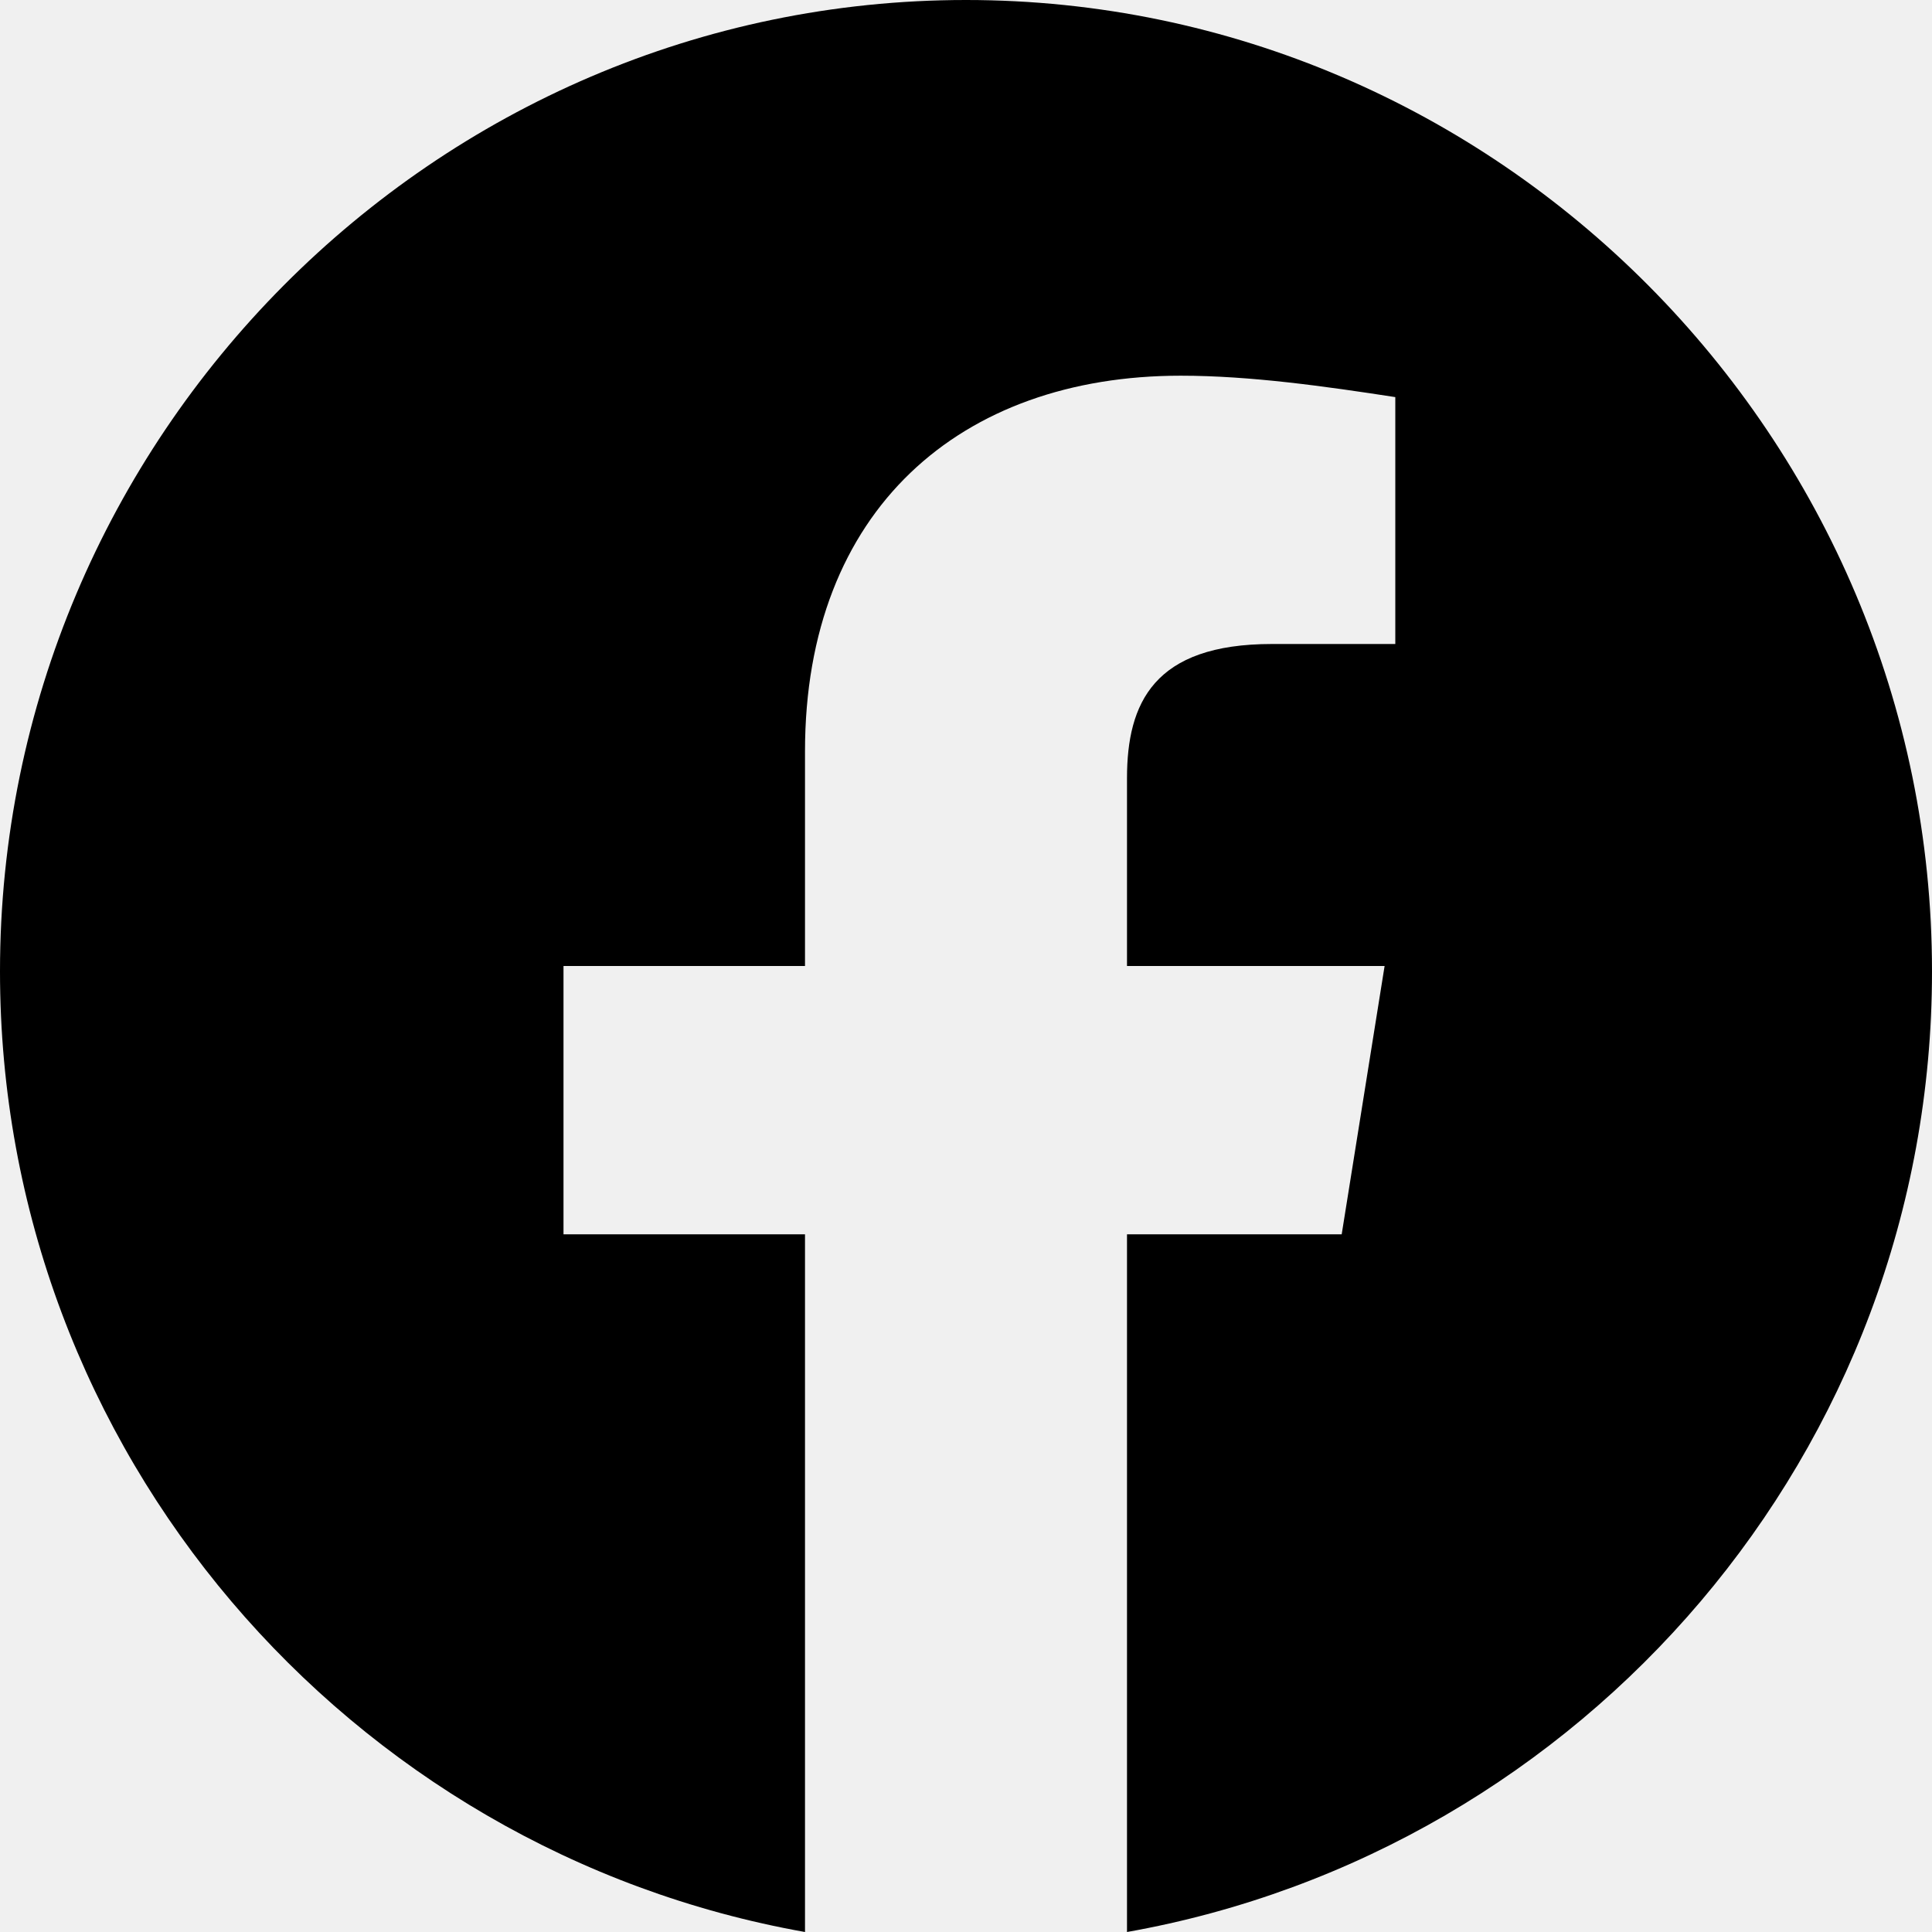
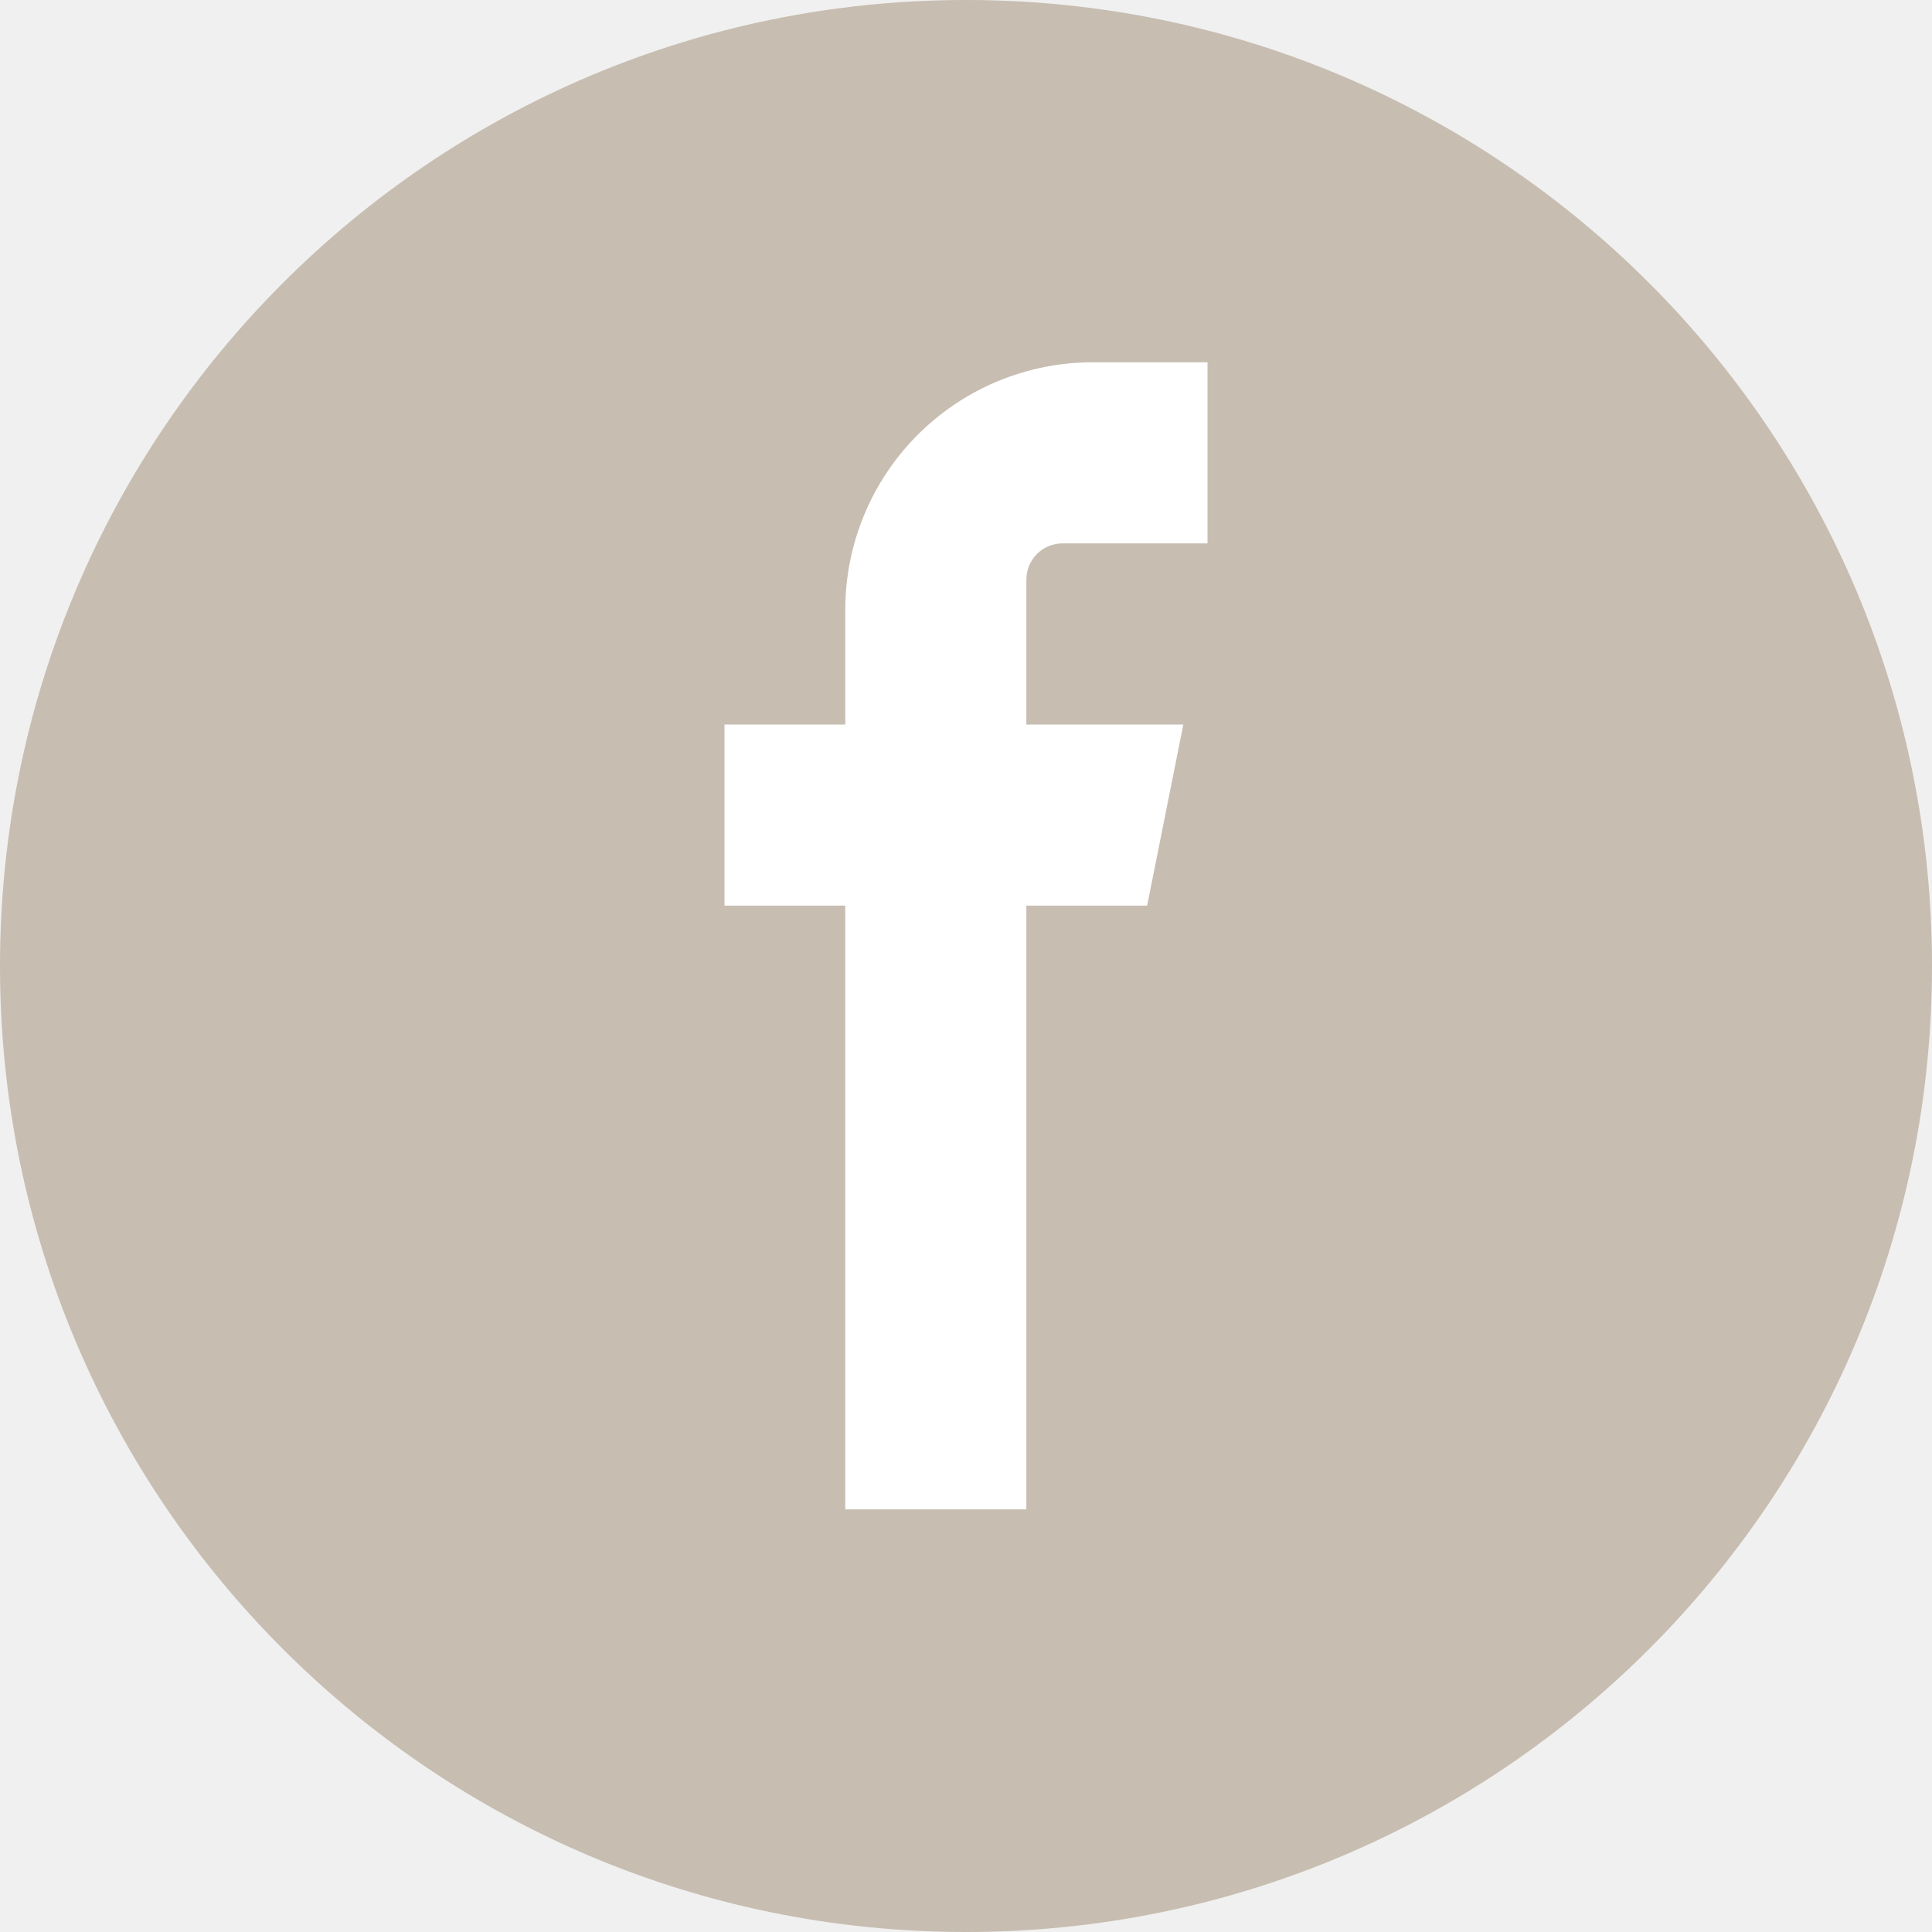
- <svg xmlns="http://www.w3.org/2000/svg" width="800px" height="800px" viewBox="0 0 24 24" fill="white">
-   <path fill-rule="evenodd" clip-rule="evenodd" d="M0 12.067C0 18.034 4.333 22.994 10 24V15.333H7V12H10V9.333C10 6.333 11.933 4.667 14.667 4.667C15.533 4.667 16.467 4.8 17.333 4.933V8H15.8C14.333 8 14 8.733 14 9.667V12H17.2L16.667 15.333H14V24C19.667 22.994 24 18.034 24 12.067C24 5.43 18.6 0 12 0C5.4 0 0 5.43 0 12.067Z" fill="#000000" />
+ <svg xmlns="http://www.w3.org/2000/svg" width="45" height="45" viewBox="0 0 45 45" fill="none">
+   <rect width="45" height="45" rx="22.5" fill="#C7BDB1" />
+   <path fill-rule="evenodd" clip-rule="evenodd" d="M25.453 12.656H28.125V8.438H25.453C23.924 8.438 22.457 9.045 21.376 10.126C20.295 11.207 19.688 12.674 19.688 14.203V16.875H16.875V21.094H19.688V35.156H23.906V21.094H26.719L27.562 16.875H23.906V13.5C23.906 13.276 23.995 13.062 24.153 12.903C24.312 12.745 24.526 12.656 24.75 12.656H25.453Z" fill="white" />
</svg>
